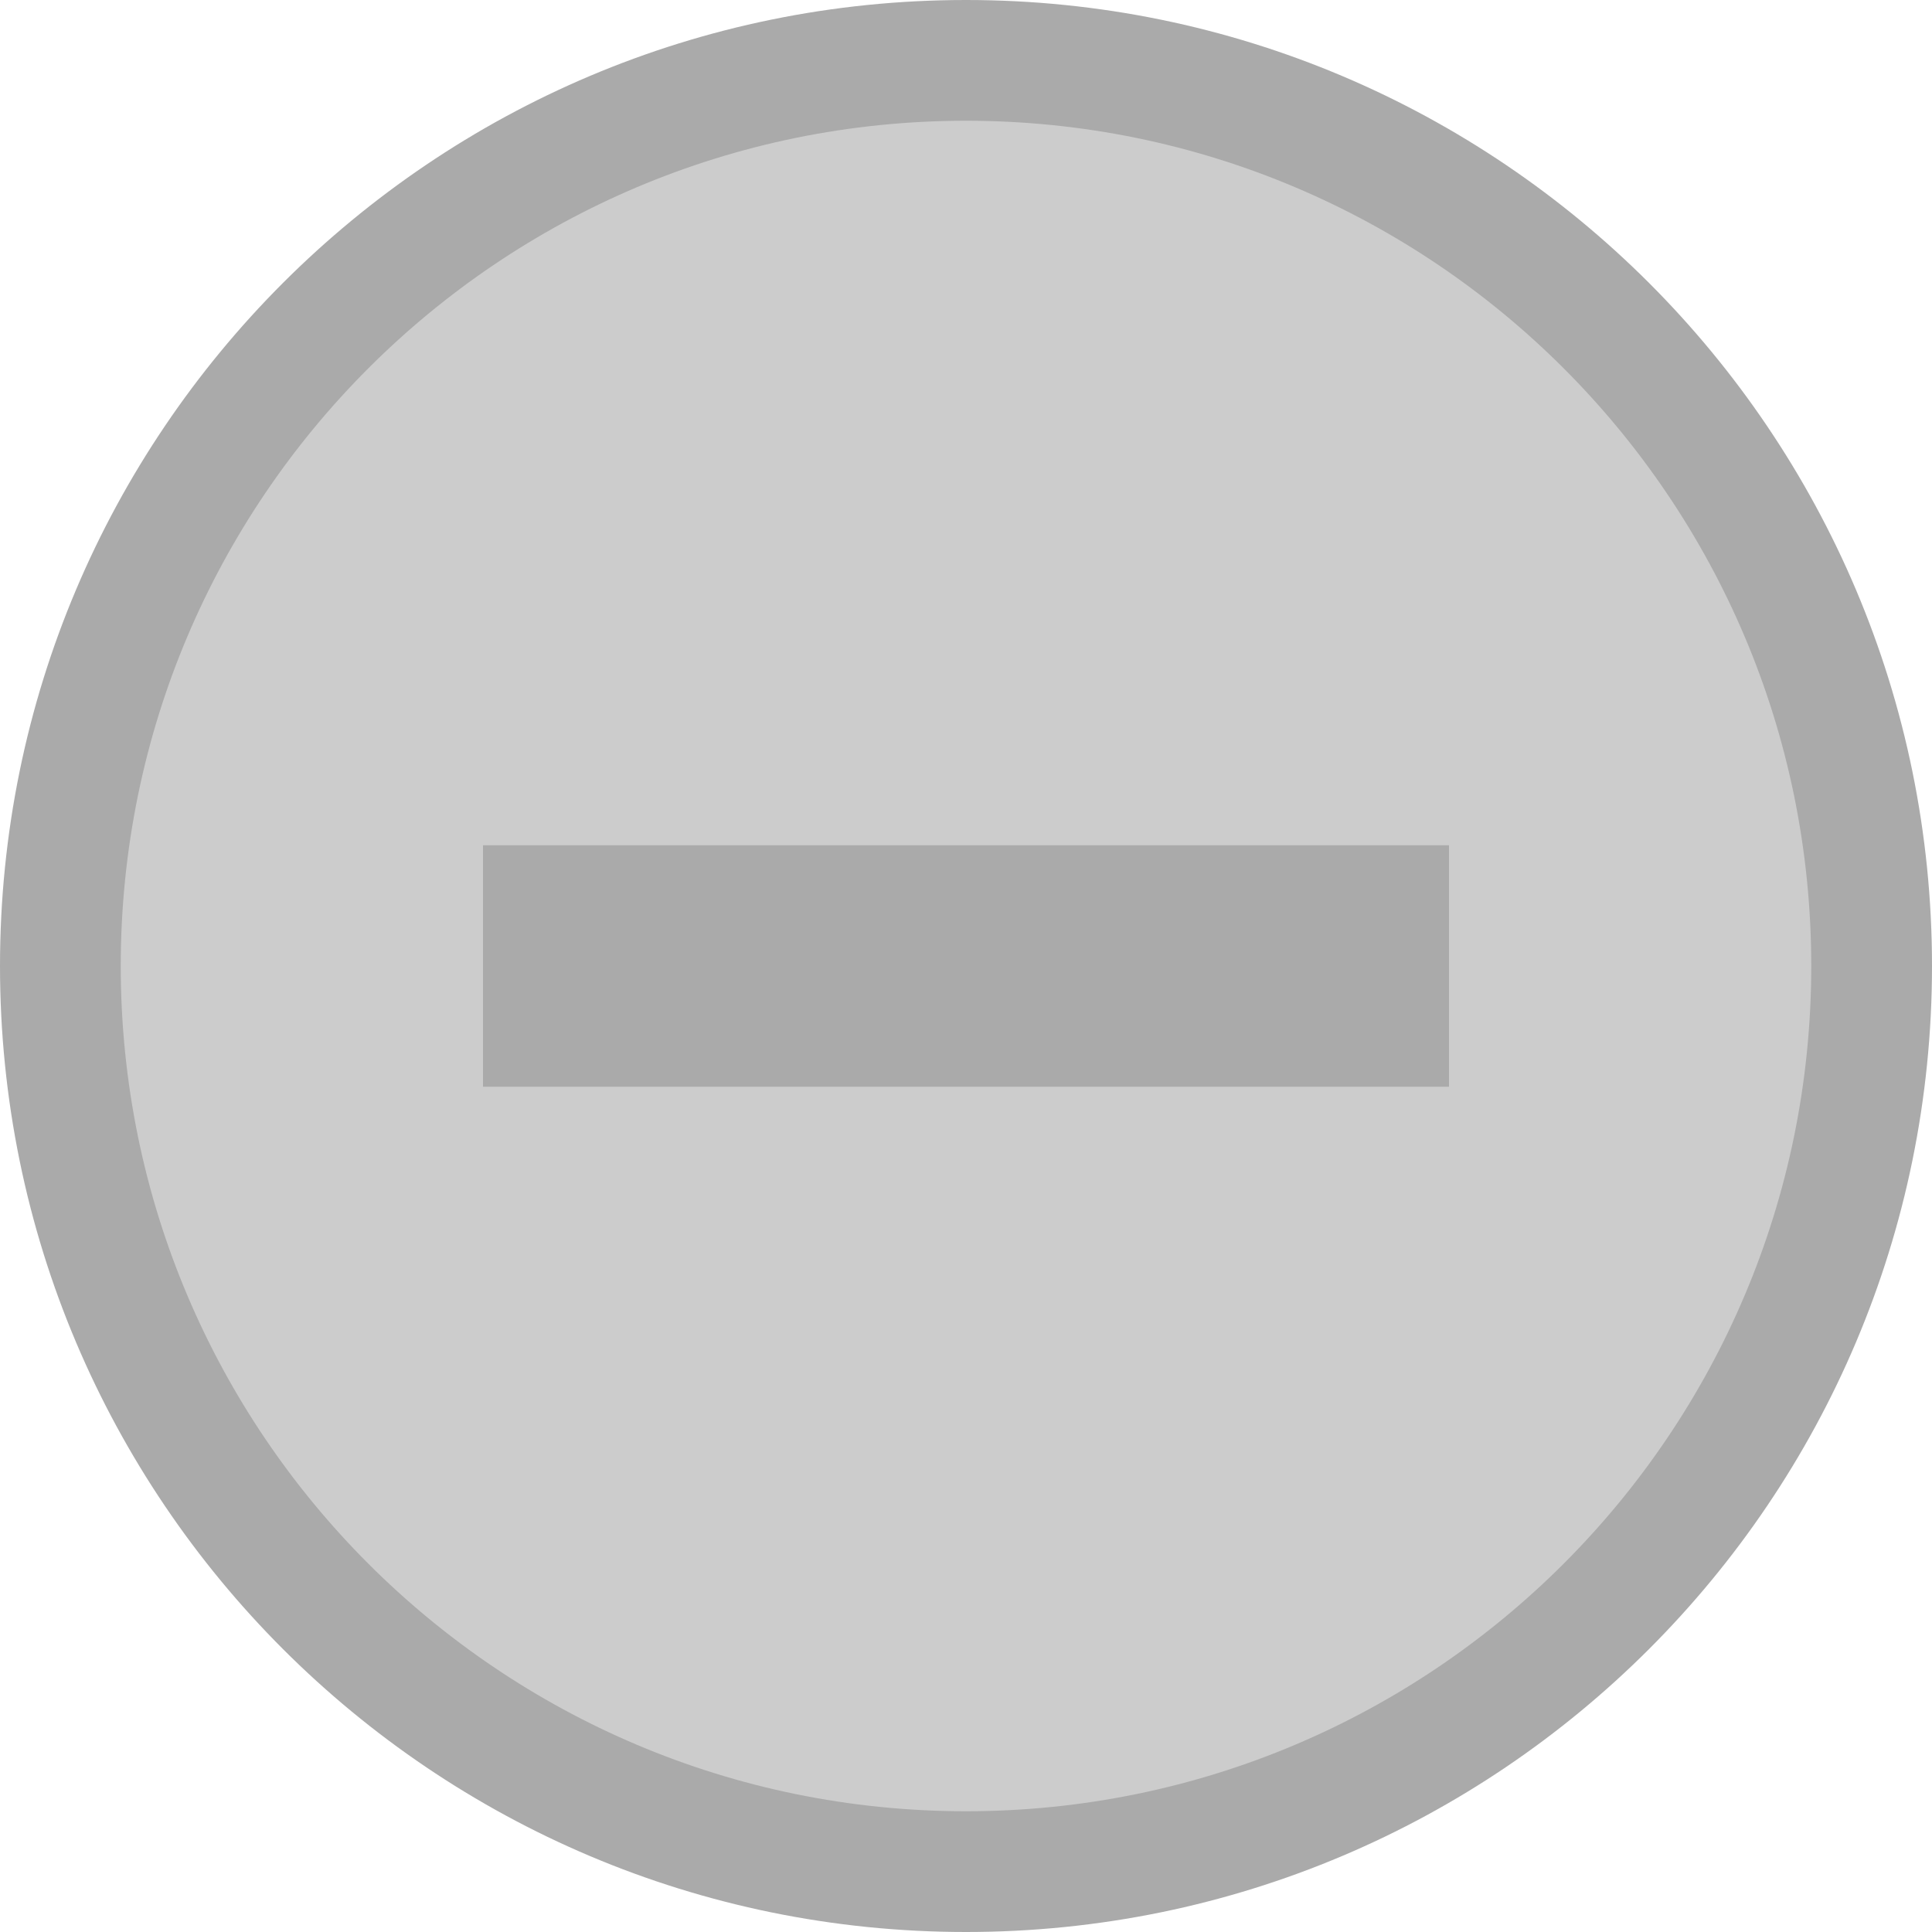
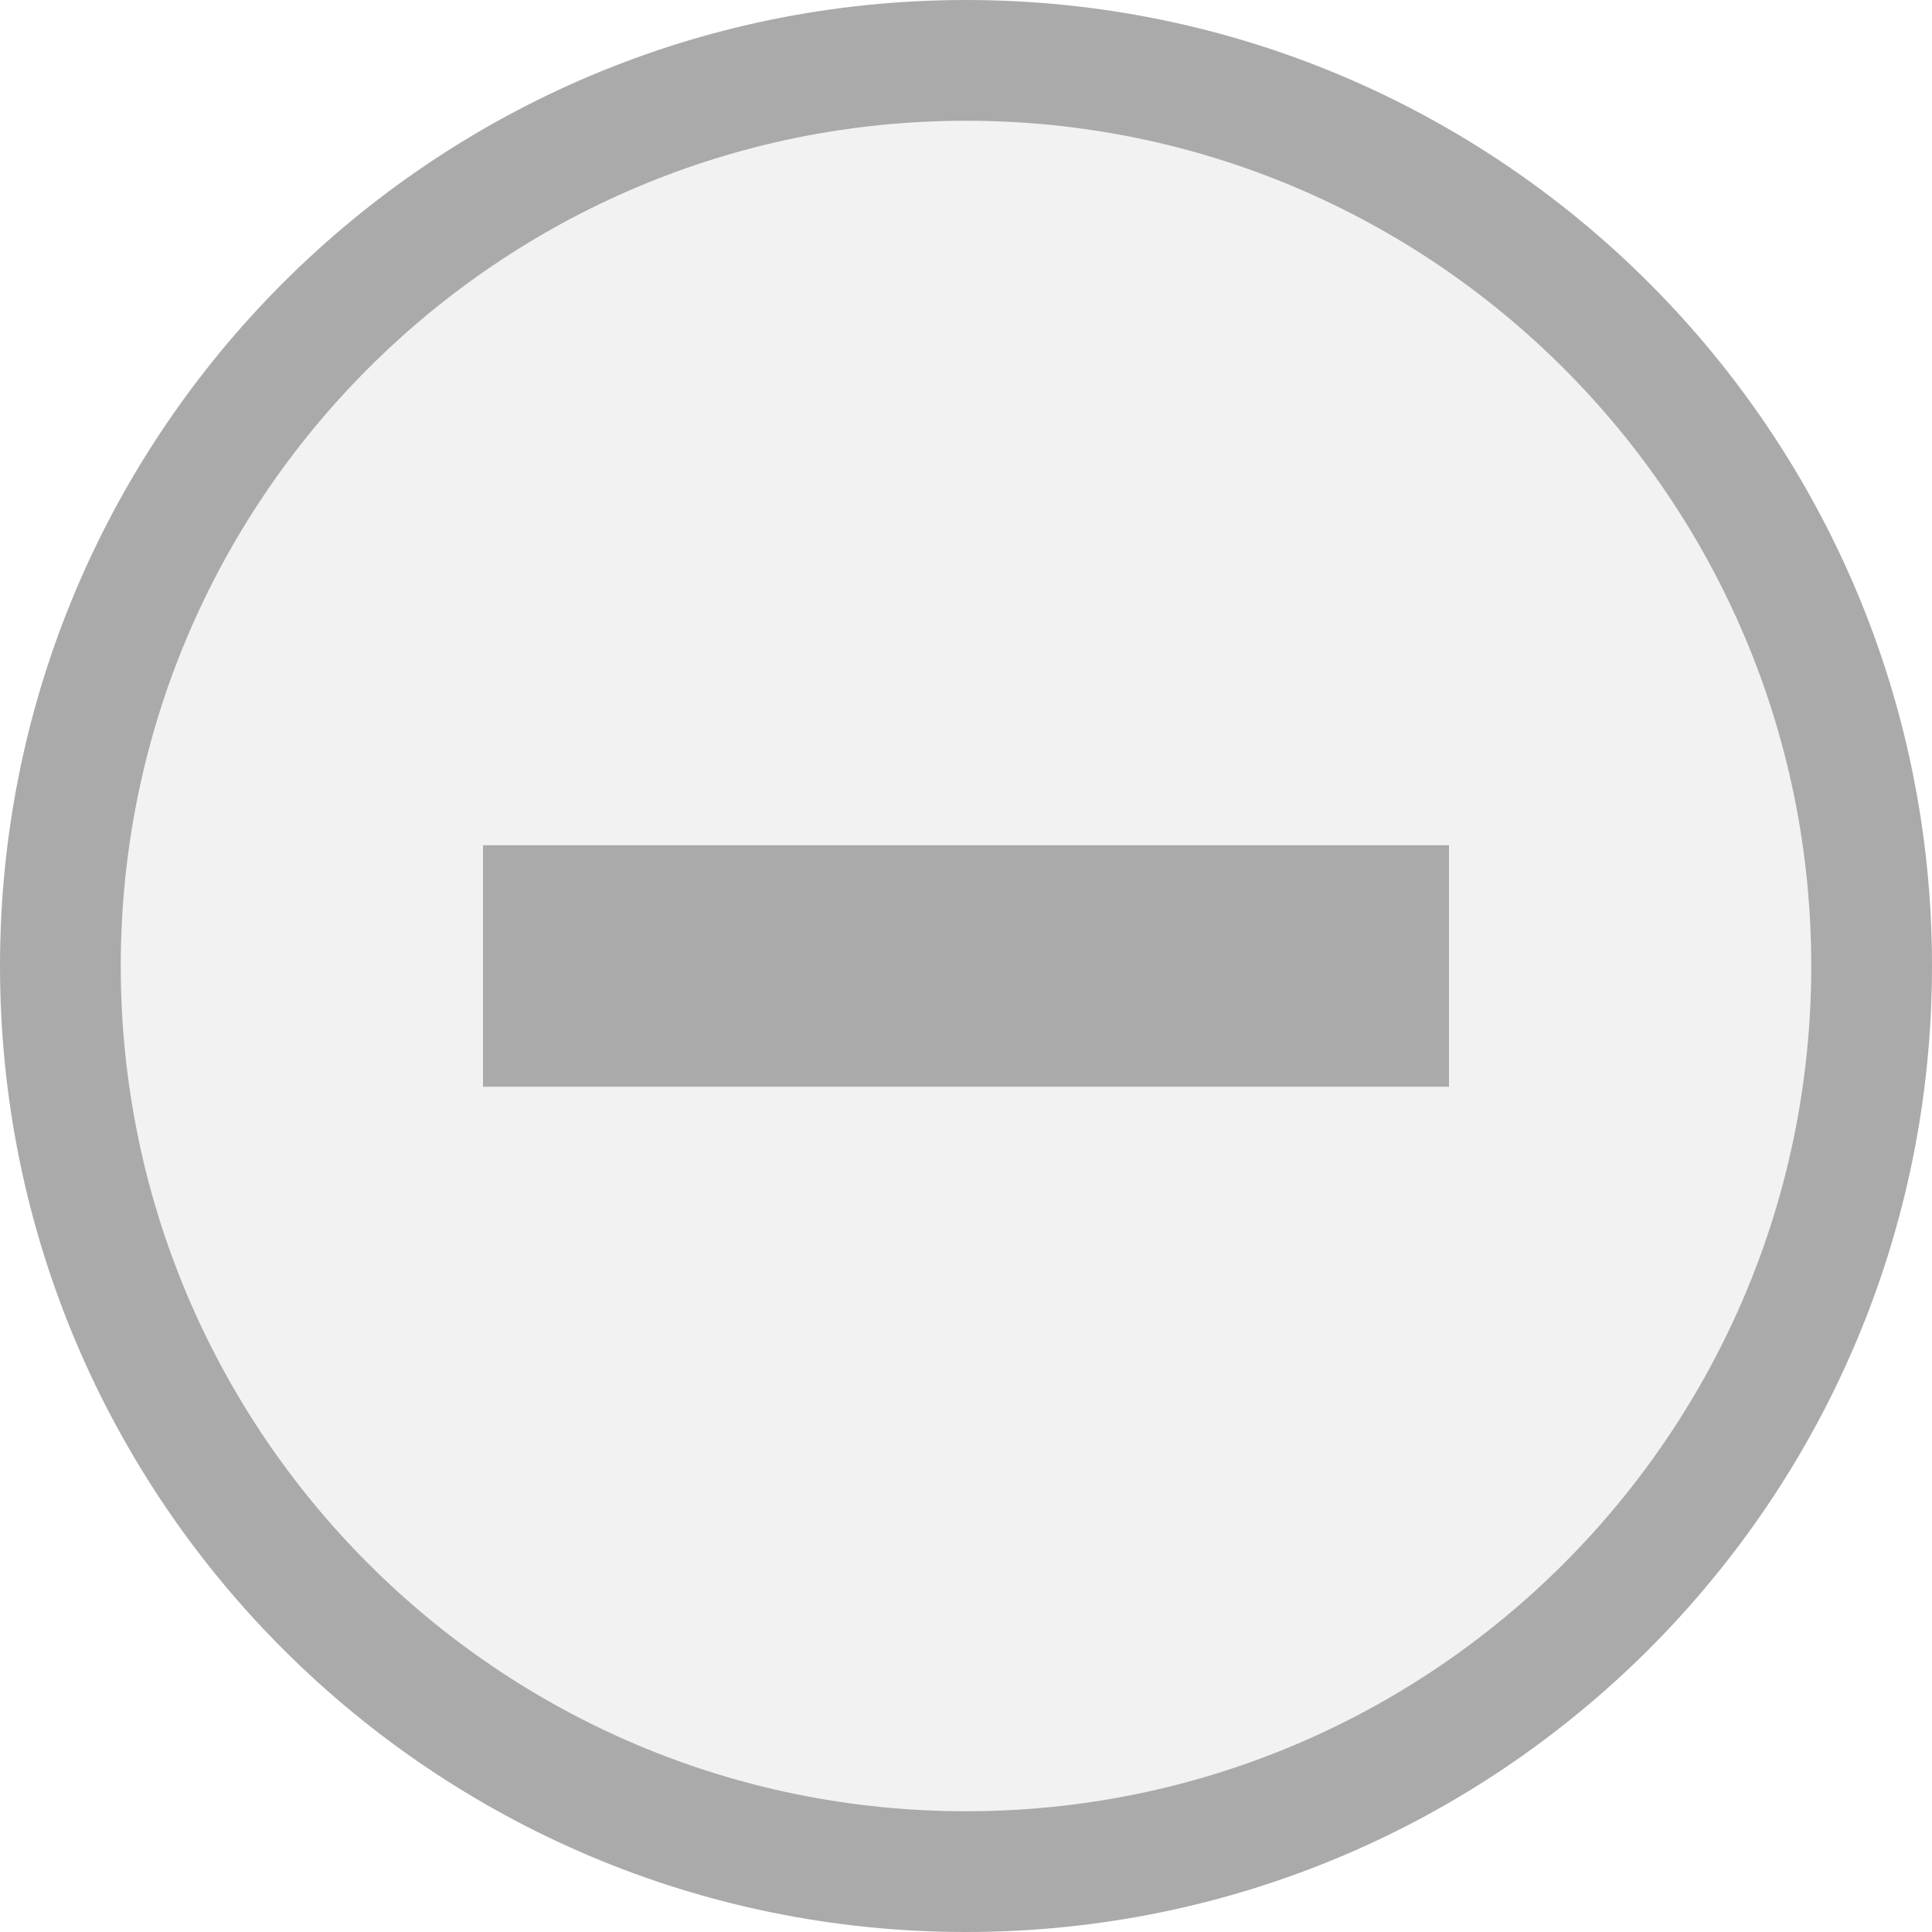
<svg xmlns="http://www.w3.org/2000/svg" viewBox="0 0 16 16" id="svg2" version="1.1" width="100%" height="100%">
  <defs id="defs16" />
-   <g transform="translate(0 -1036.362)" id="g4" style="fill:#cccccc">
-     <path style="fill:#cccccc" d="m 8.067,1037.184 c 4.076,0 7.379,3.224 7.379,7.201 0,3.977 -3.304,7.201 -7.379,7.201 -4.076,0 -7.379,-3.224 -7.379,-7.201 0,-3.977 3.304,-7.201 7.379,-7.201 z" id="path6" />
+   <g transform="translate(0 -1036.362)" id="g4" style="fill:#f2f2f2">
+     <path style="fill:#f2f2f2" d="m 8.067,1037.184 c 4.076,0 7.379,3.224 7.379,7.201 0,3.977 -3.304,7.201 -7.379,7.201 -4.076,0 -7.379,-3.224 -7.379,-7.201 0,-3.977 3.304,-7.201 7.379,-7.201 z" id="path6" />
  </g>
  <g style="fill:#aaa" transform="translate(0 -1036.362)" id="g8">
    <path d="M 8 0 C 3.582 8.8817842e-16 -3.006854e-17 3.582 0 8 C 0 12.418 3.582 16 8 16 C 12.418 16 16 12.418 16 8 C 16 3.582 12.418 -1.8064254e-15 8 0 z M 8 1 C 11.866 1 15 4.134 15 8 C 15 11.866 11.866 15 8 15 C 4.134 15 1 11.866 1 8 C 1 4.134 4.134 1 8 1 z " transform="translate(0 1036.362)" id="path10" />
    <rect width="8" x="4" y="7" height="2" transform="translate(0 1036.362)" id="rect12" />
  </g>
</svg>
